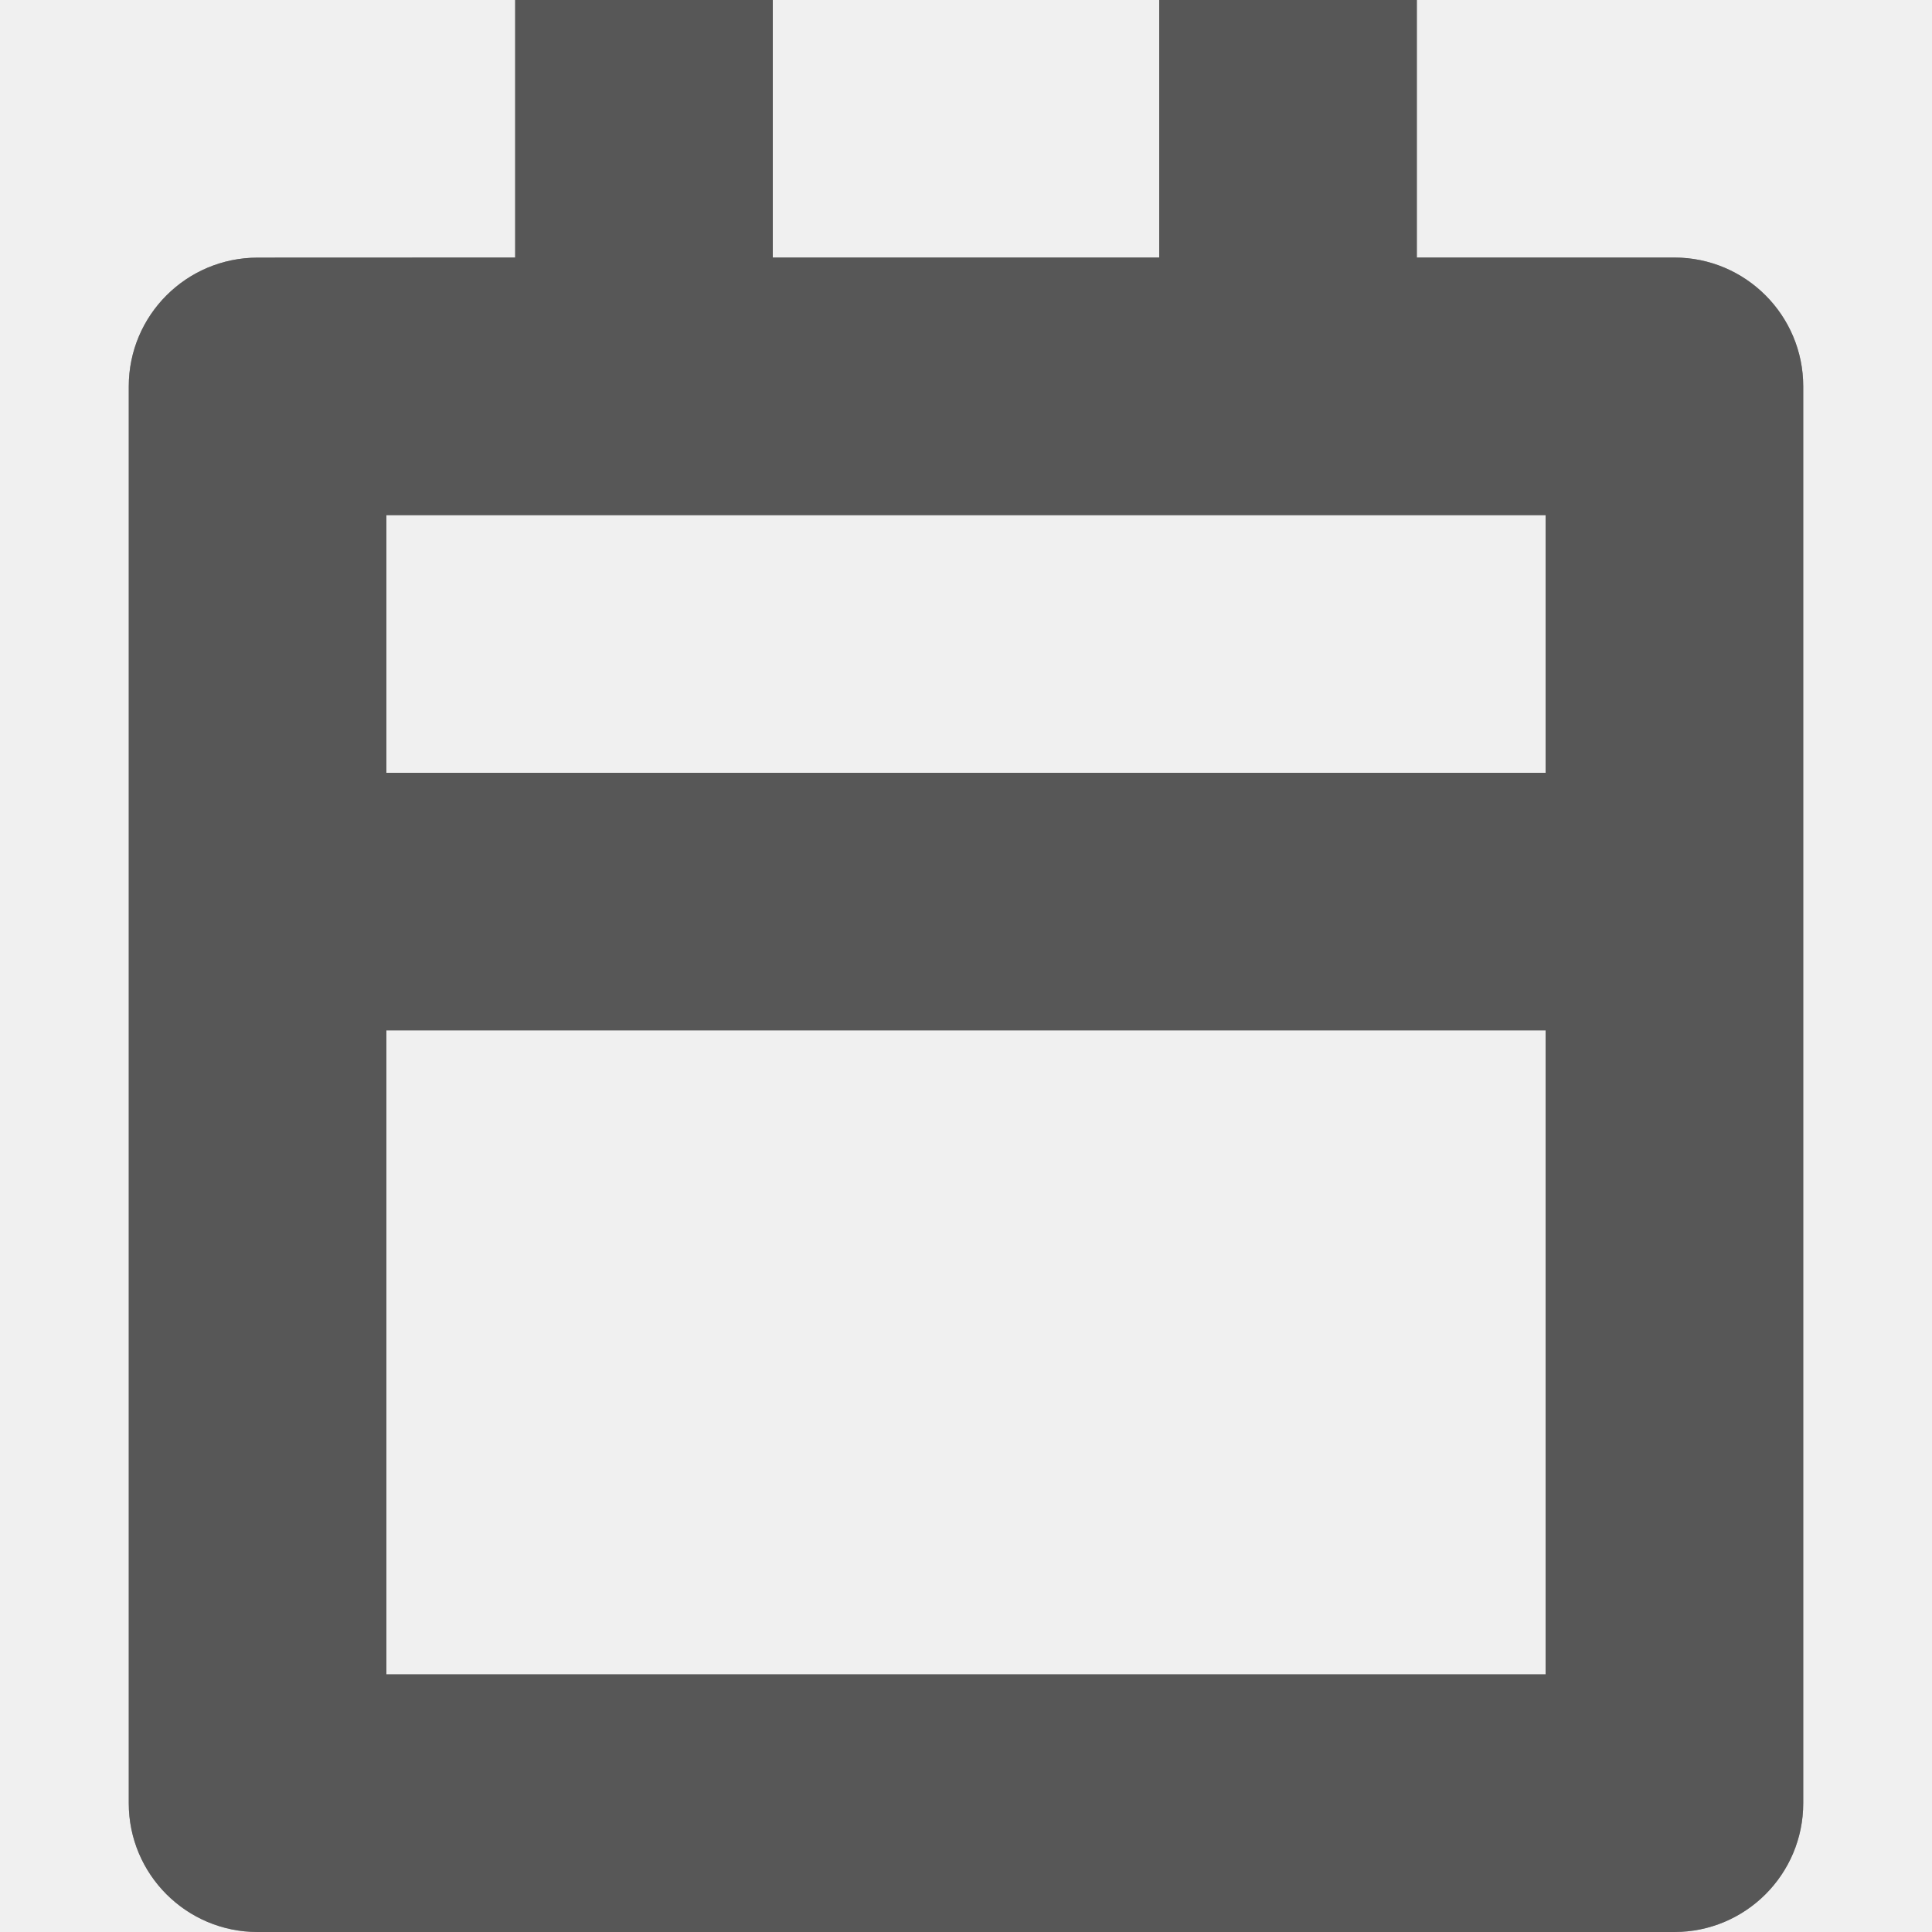
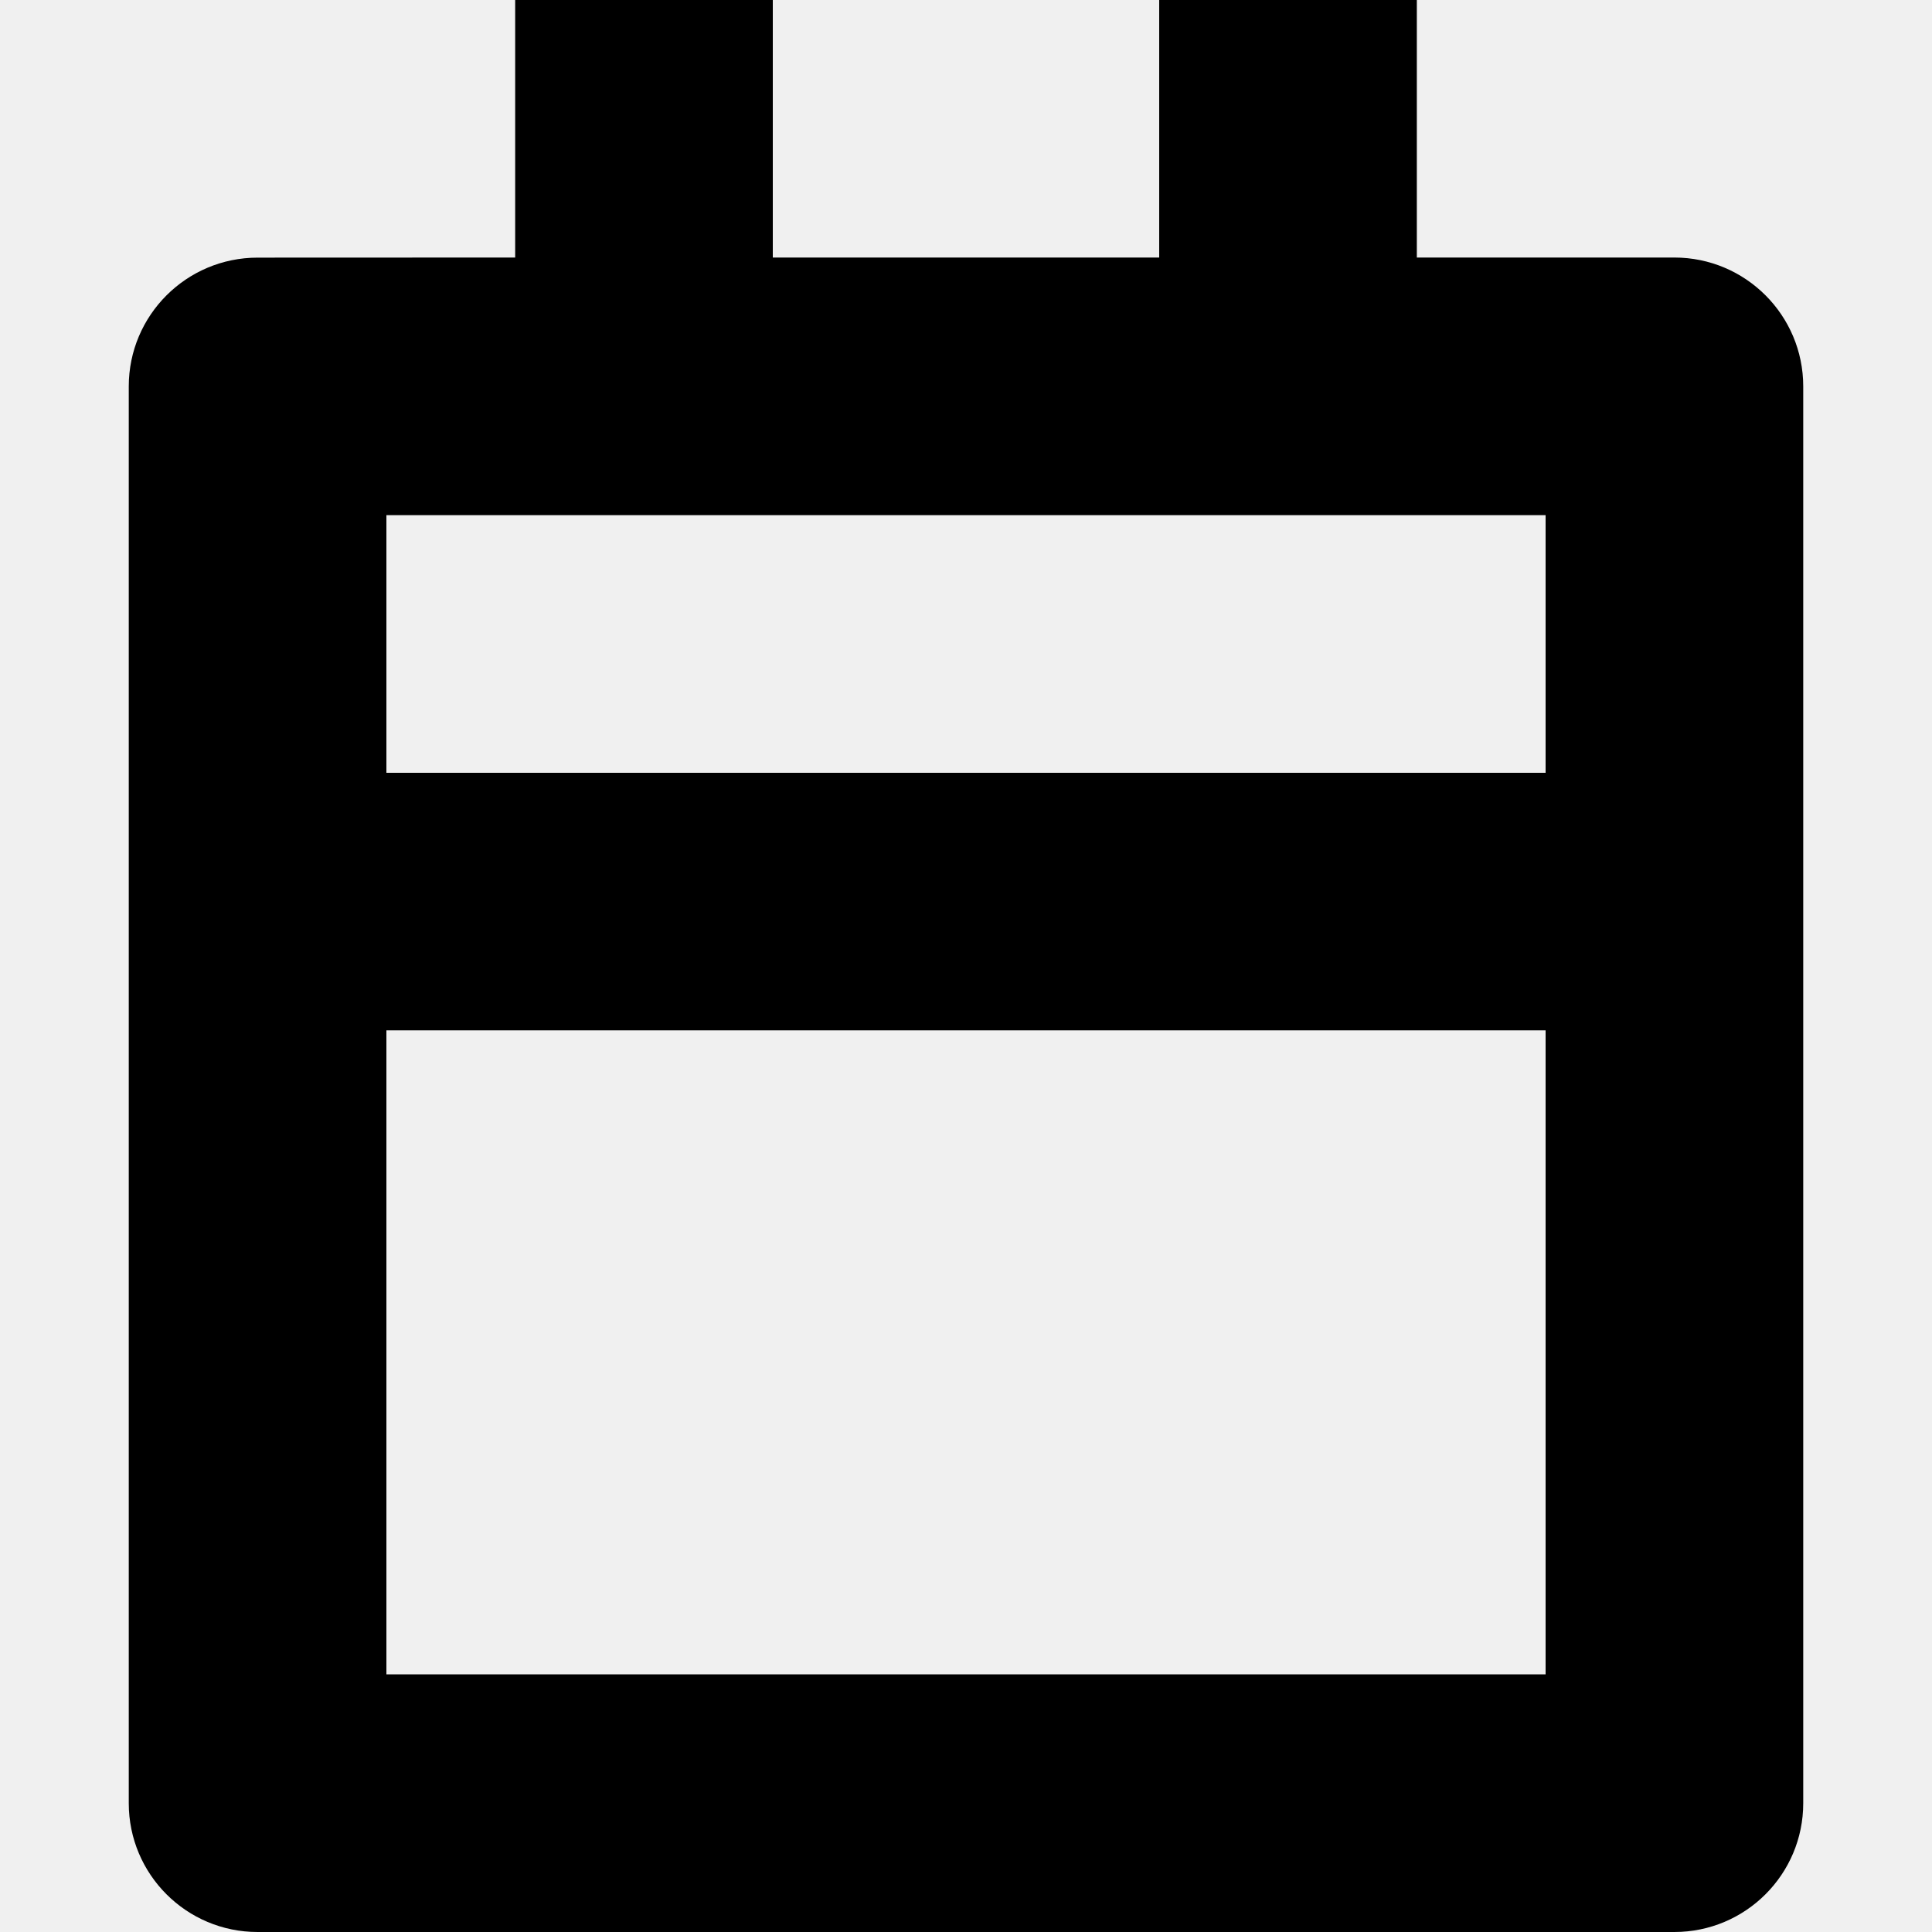
- <svg xmlns="http://www.w3.org/2000/svg" xmlns:xlink="http://www.w3.org/1999/xlink" width="20" height="20">
-   <defs>
-     <path d="M8 0v2.666h4V0h2.667v2.666h2.666c.737 0 1.334.598 1.334 1.334v14.667c0 .736-.597 1.333-1.334 1.333H2.667a1.333 1.333 0 01-1.334-1.333V4c0-.736.597-1.333 1.334-1.333l2.666-.001V0H8zm8 10.666H4v6.667h12v-6.667zm0-5.333H4V8h12V5.333z" id="a" />
-   </defs>
-   <g fill="none" fill-rule="evenodd">
-     <mask id="b" fill="#fff">
-       <use xlink:href="#a" />
-     </mask>
-     <use fill="#979797" fill-rule="nonzero" xlink:href="#a" />
-     <g mask="url(#b)" fill="#575757">
-       <path d="M0 0h20v20H0z" />
-     </g>
-   </g>
+ <svg xmlns="http://www.w3.org/2000/svg" width="20" height="20">
+   <path d="M8 0v2.666h4V0h2.667v2.666h2.666c.737 0 1.334.598 1.334 1.334v14.667c0 .736-.597 1.333-1.334 1.333H2.667a1.333 1.333 0 01-1.334-1.333V4c0-.736.597-1.333 1.334-1.333l2.666-.001V0H8zm8 10.666H4v6.667h12v-6.667zm0-5.333H4V8h12V5.333z" />
</svg>
